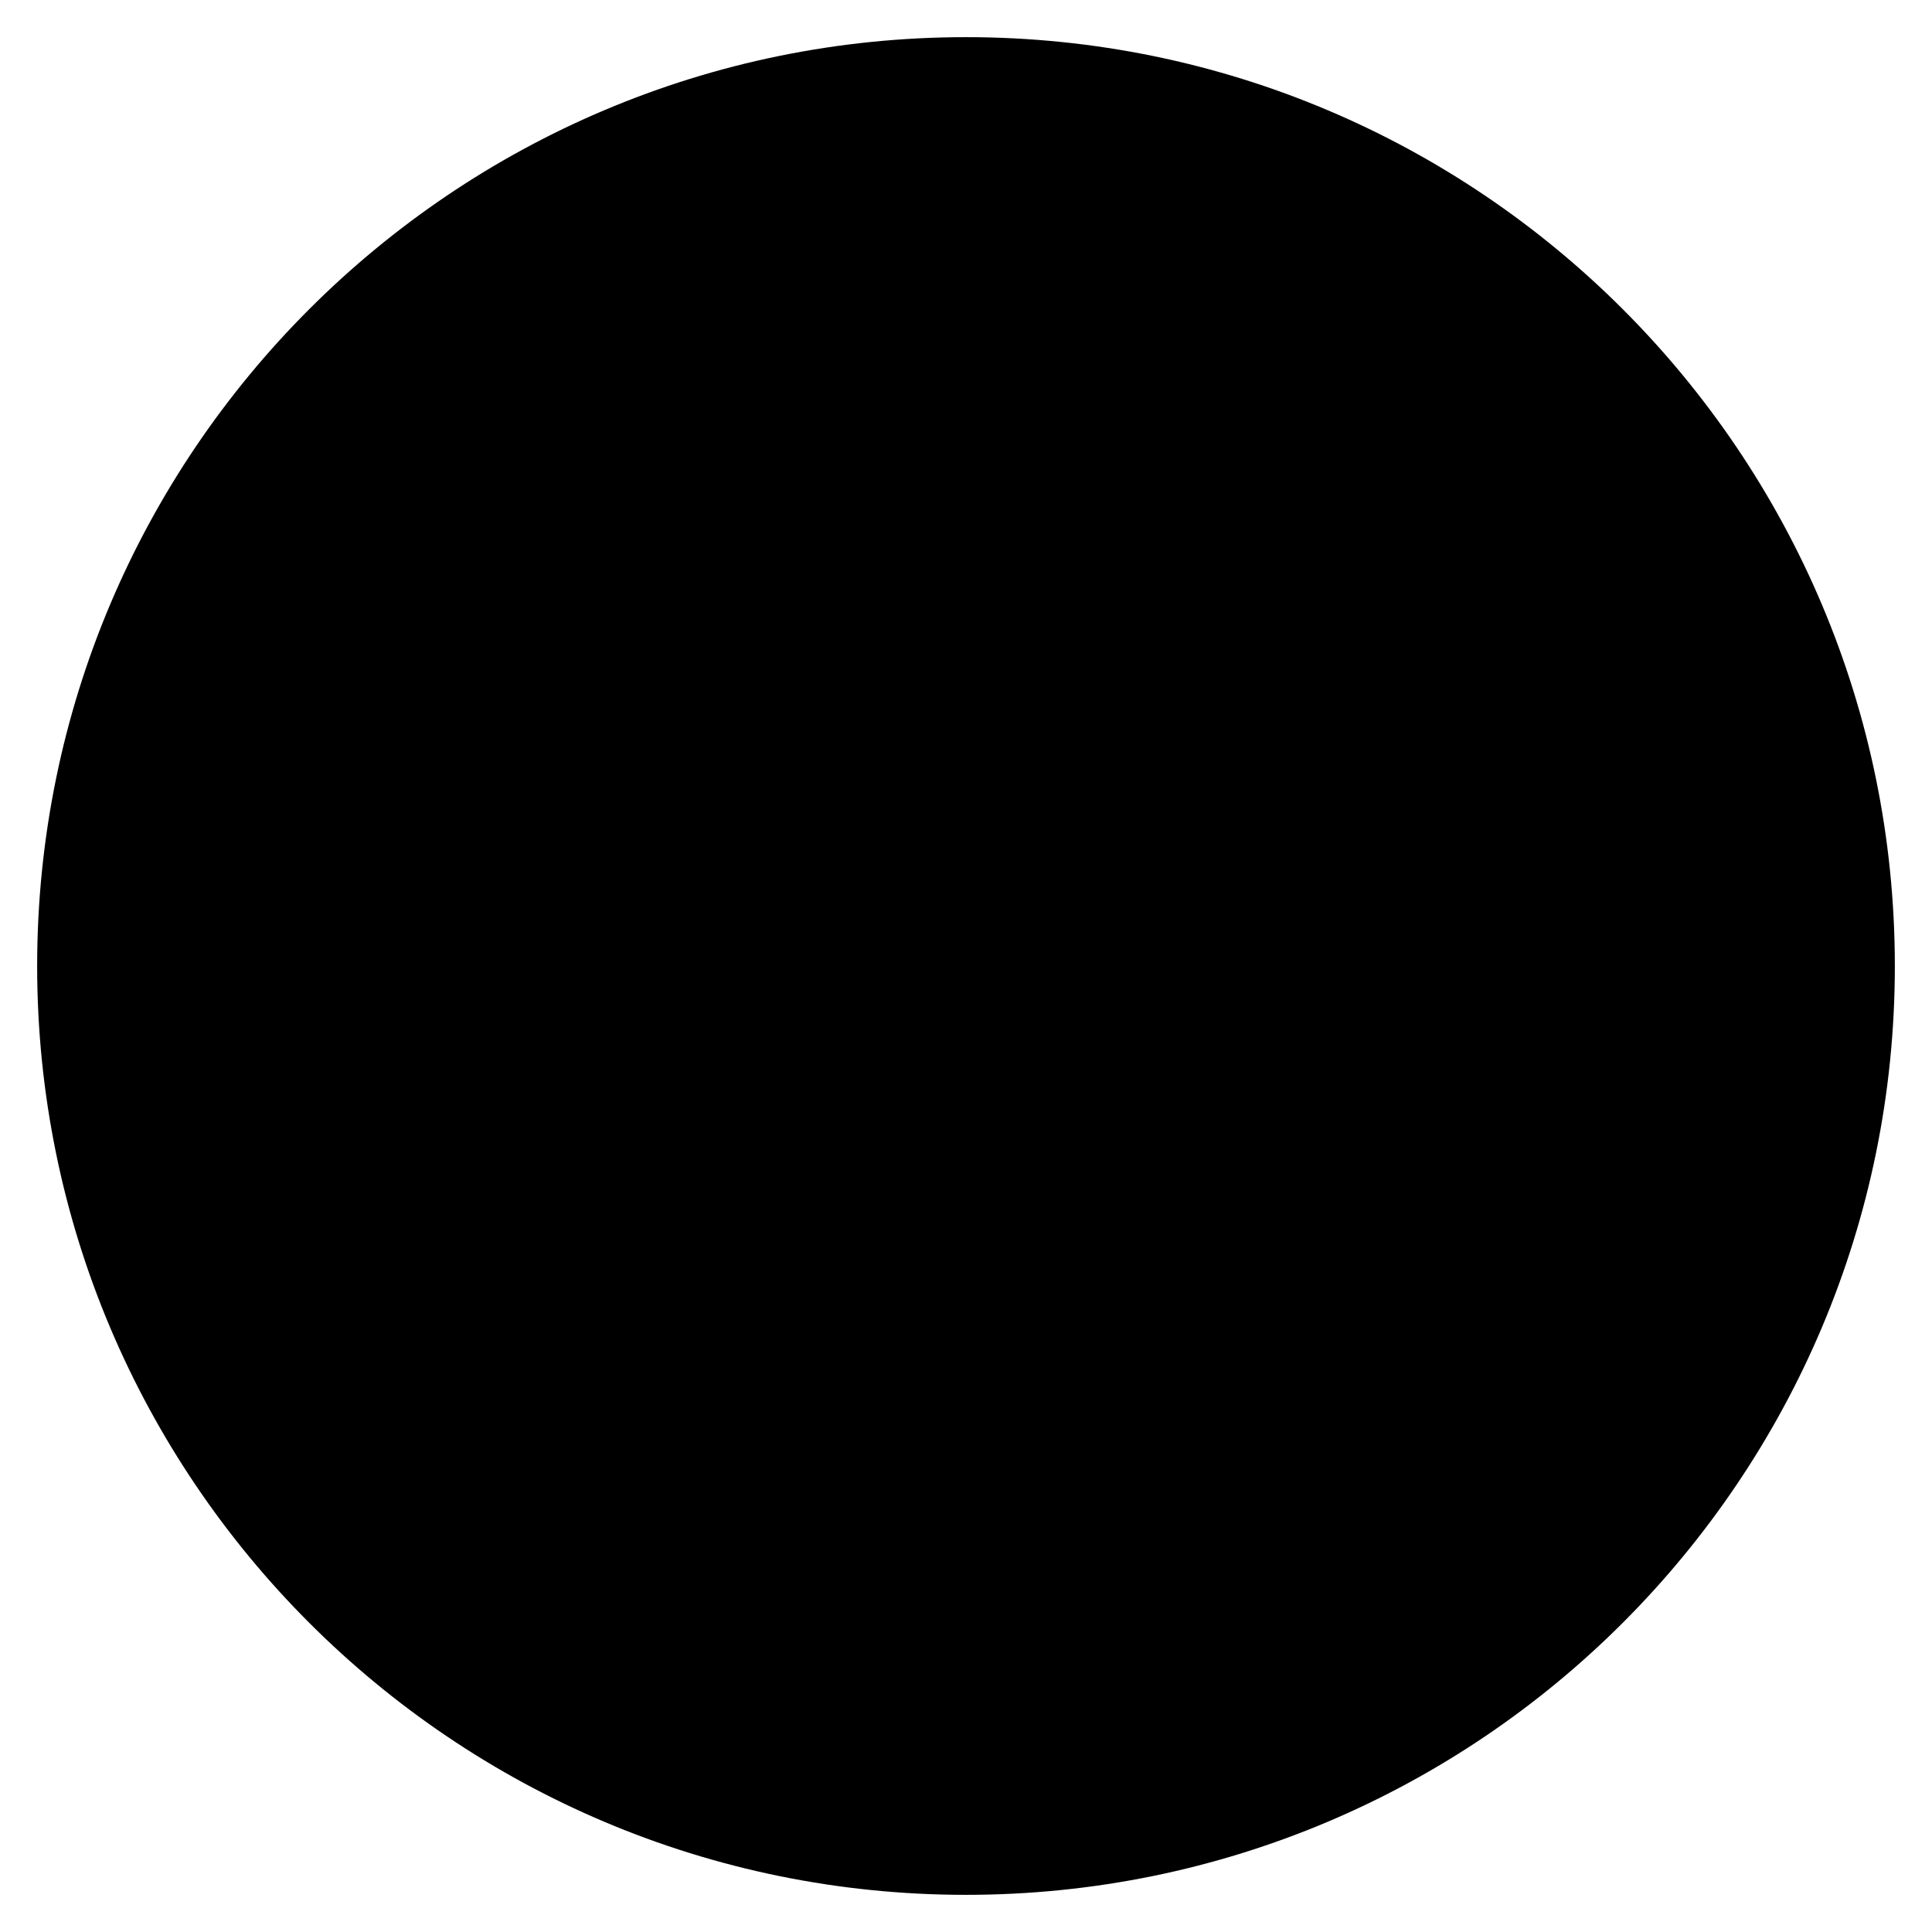
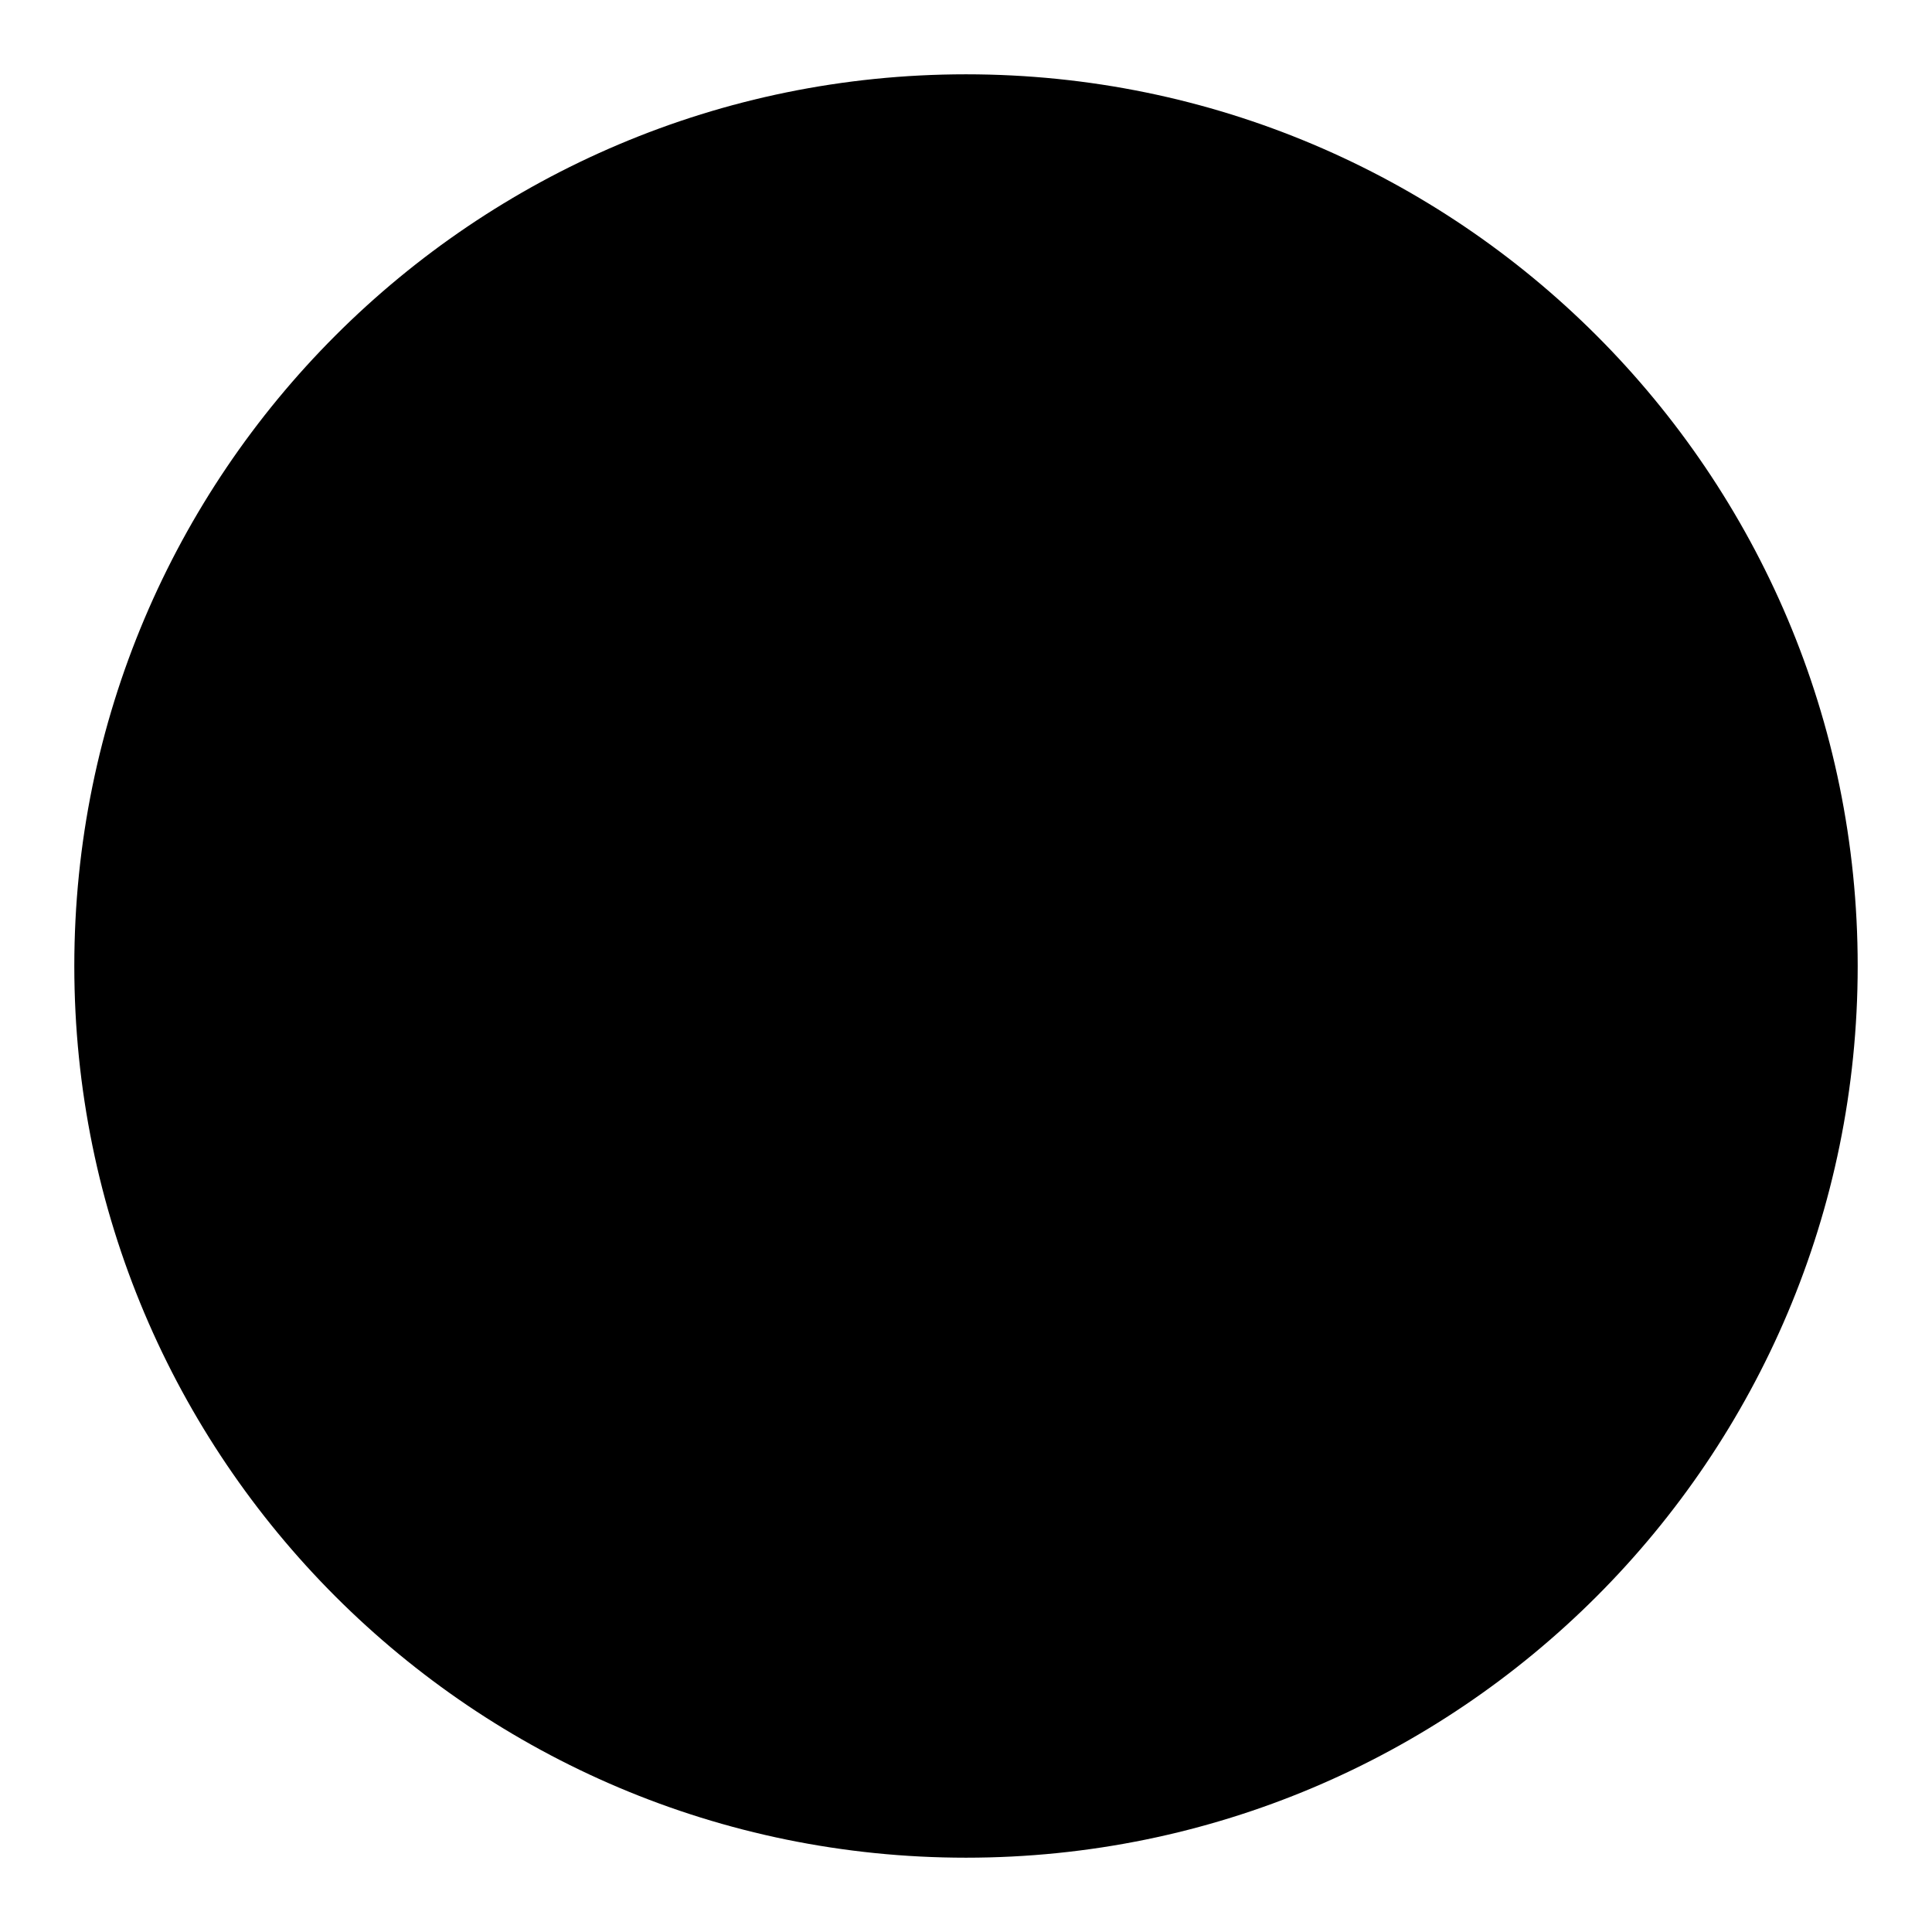
- <svg xmlns="http://www.w3.org/2000/svg" version="1.1" viewBox="-2 -2 104 104">
-   <circle cx="50" cy="50" r="50" fill="{{ secondary }}" />
+ <svg xmlns="http://www.w3.org/2000/svg" version="1.1" viewBox="-15 -15 130 130">
+   <circle cx="50" cy="50" r="60" fill="{{ secondary }}" />
  <path fill="{{ primary }}" d="m50 27.422-31.039 23.684v34.371h19.062v-23.844c0-0.551 0.449-1 1-1h21.957c0.551 0 1 0.449 1 1v23.844h19.059v-34.371zm-16.348-2.934v-8.105h-10.469v16.094zm-24.746 31.777 8.391-6.402 0.109-0.086 31.977-24.398c0.348-0.273 0.852-0.289 1.219-0.008l31.98 24.402 0.113 0.086 8.391 6.402 5.008-6.566-46.102-35.176-14.688 11.207-0.109 0.082-12.363 9.434-0.102 0.078-18.84 14.375 5.008 6.566z" />
</svg>
